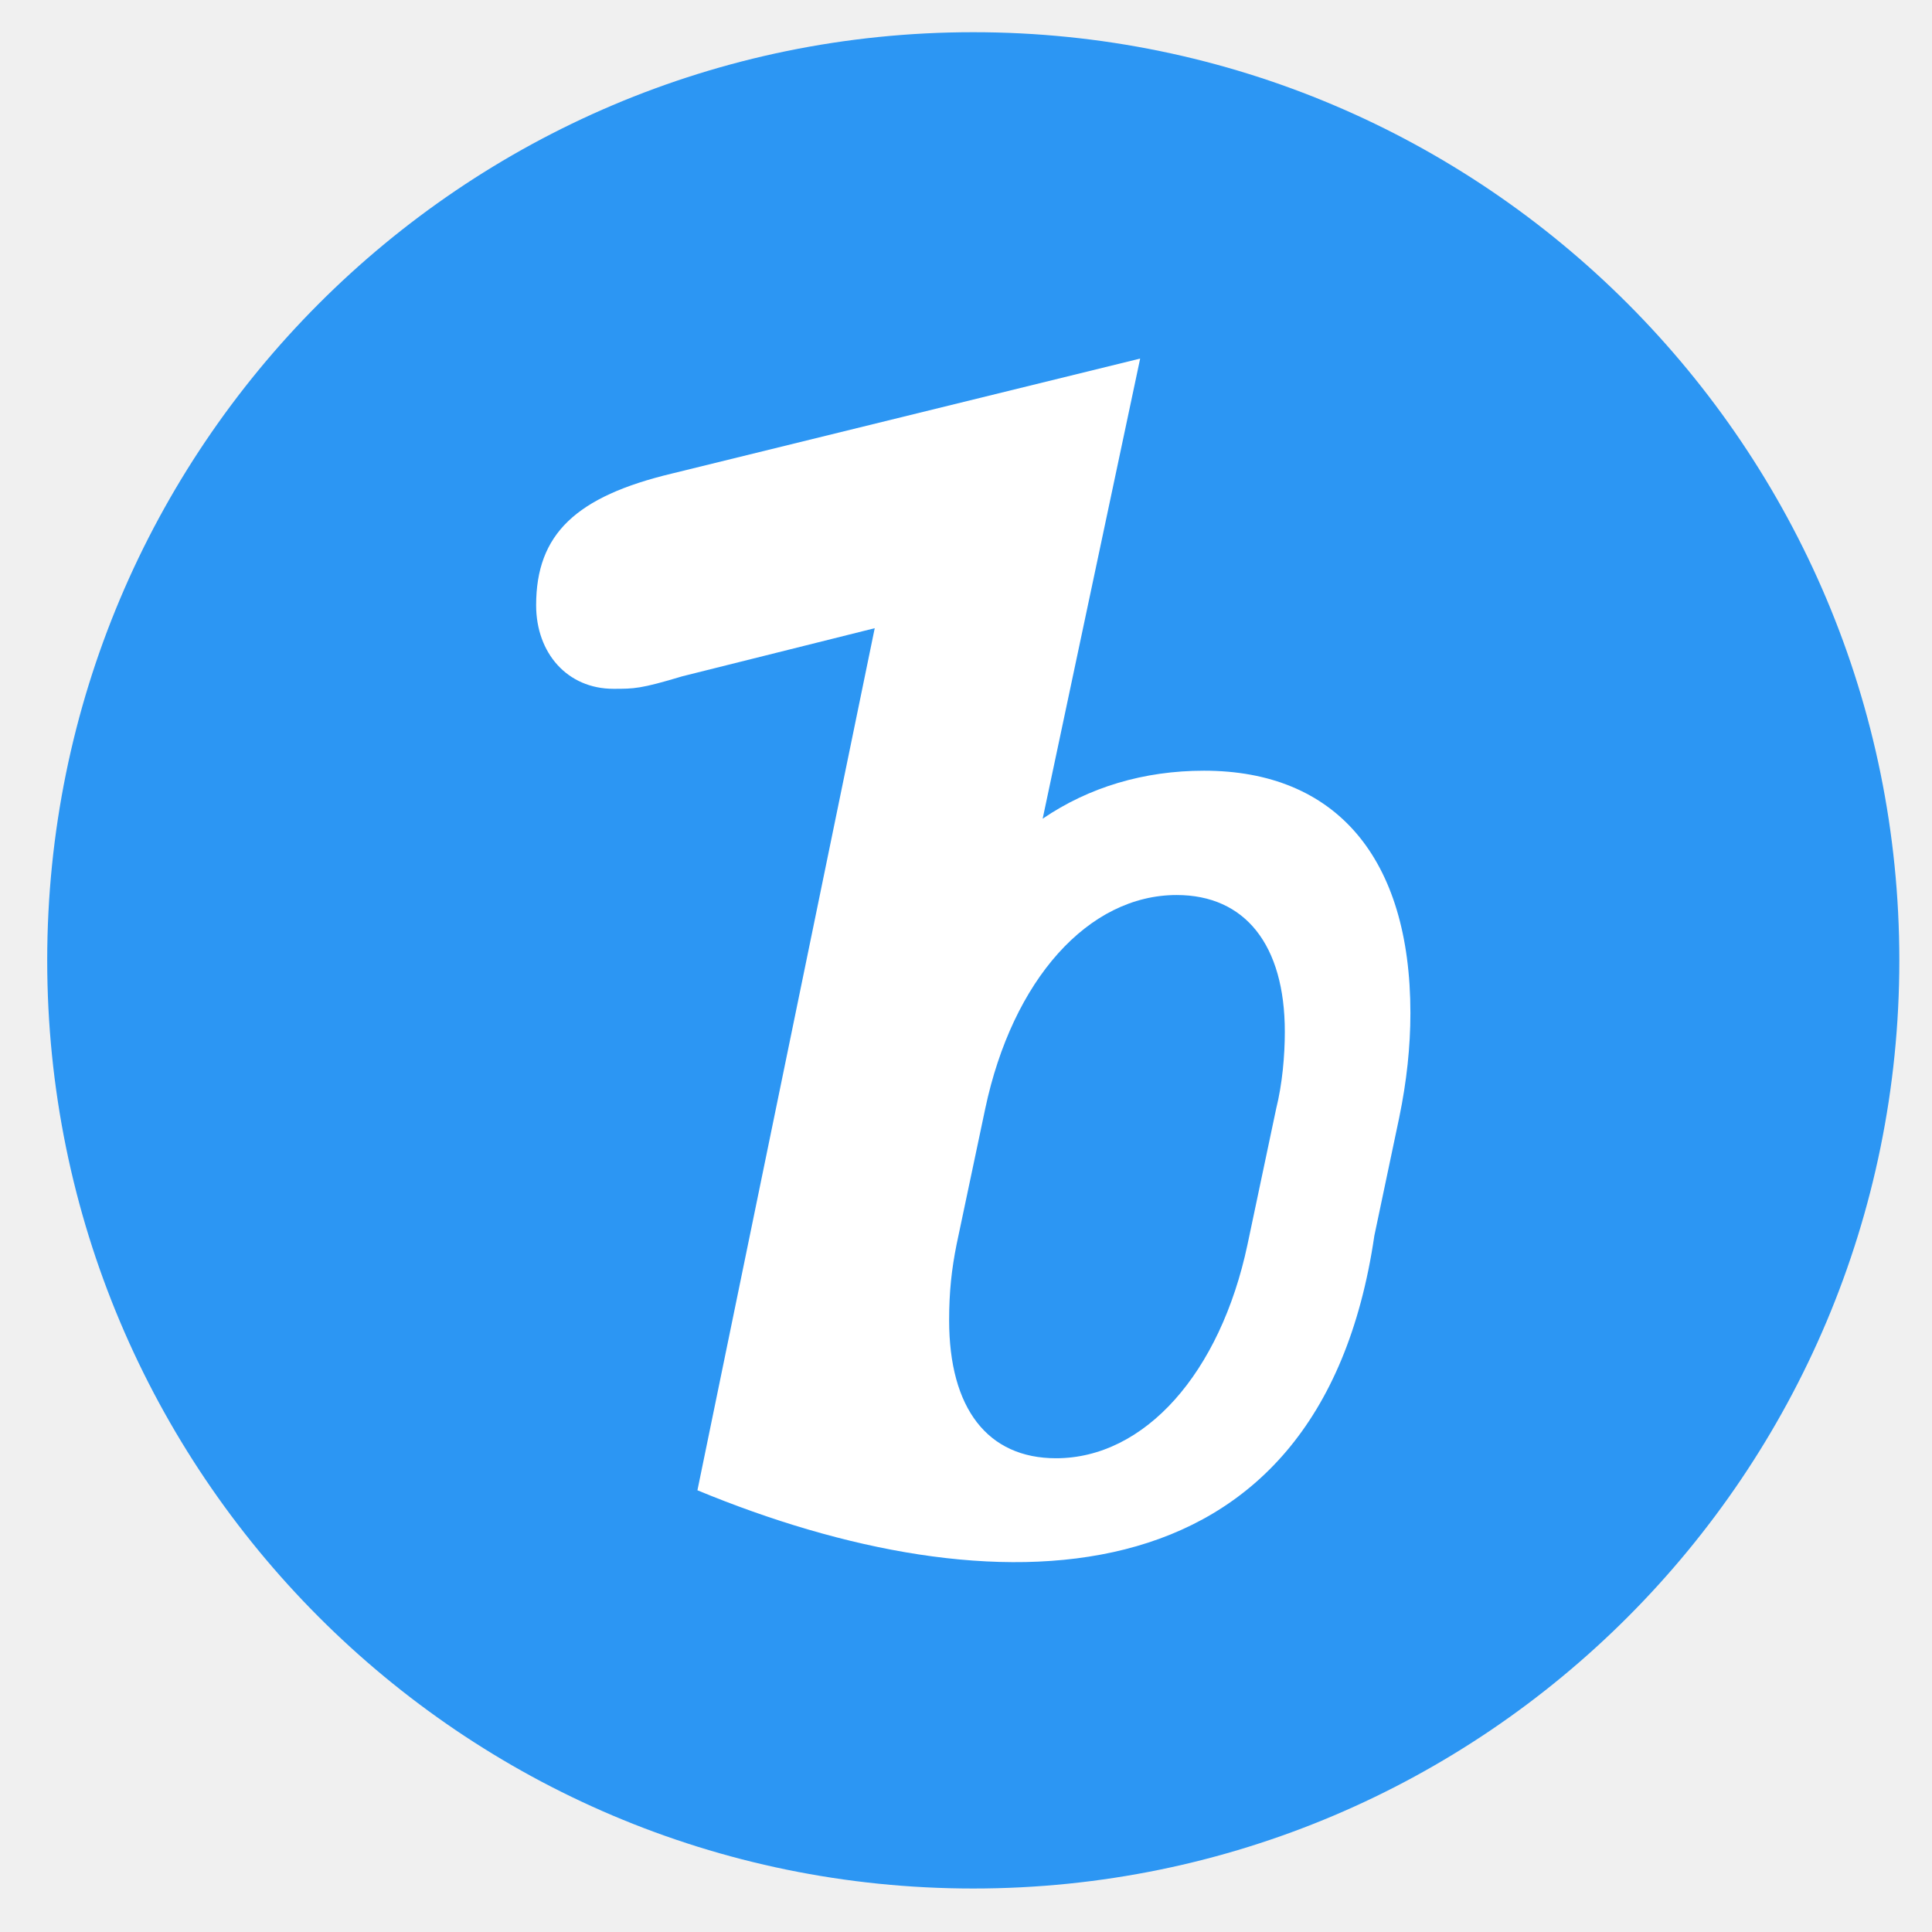
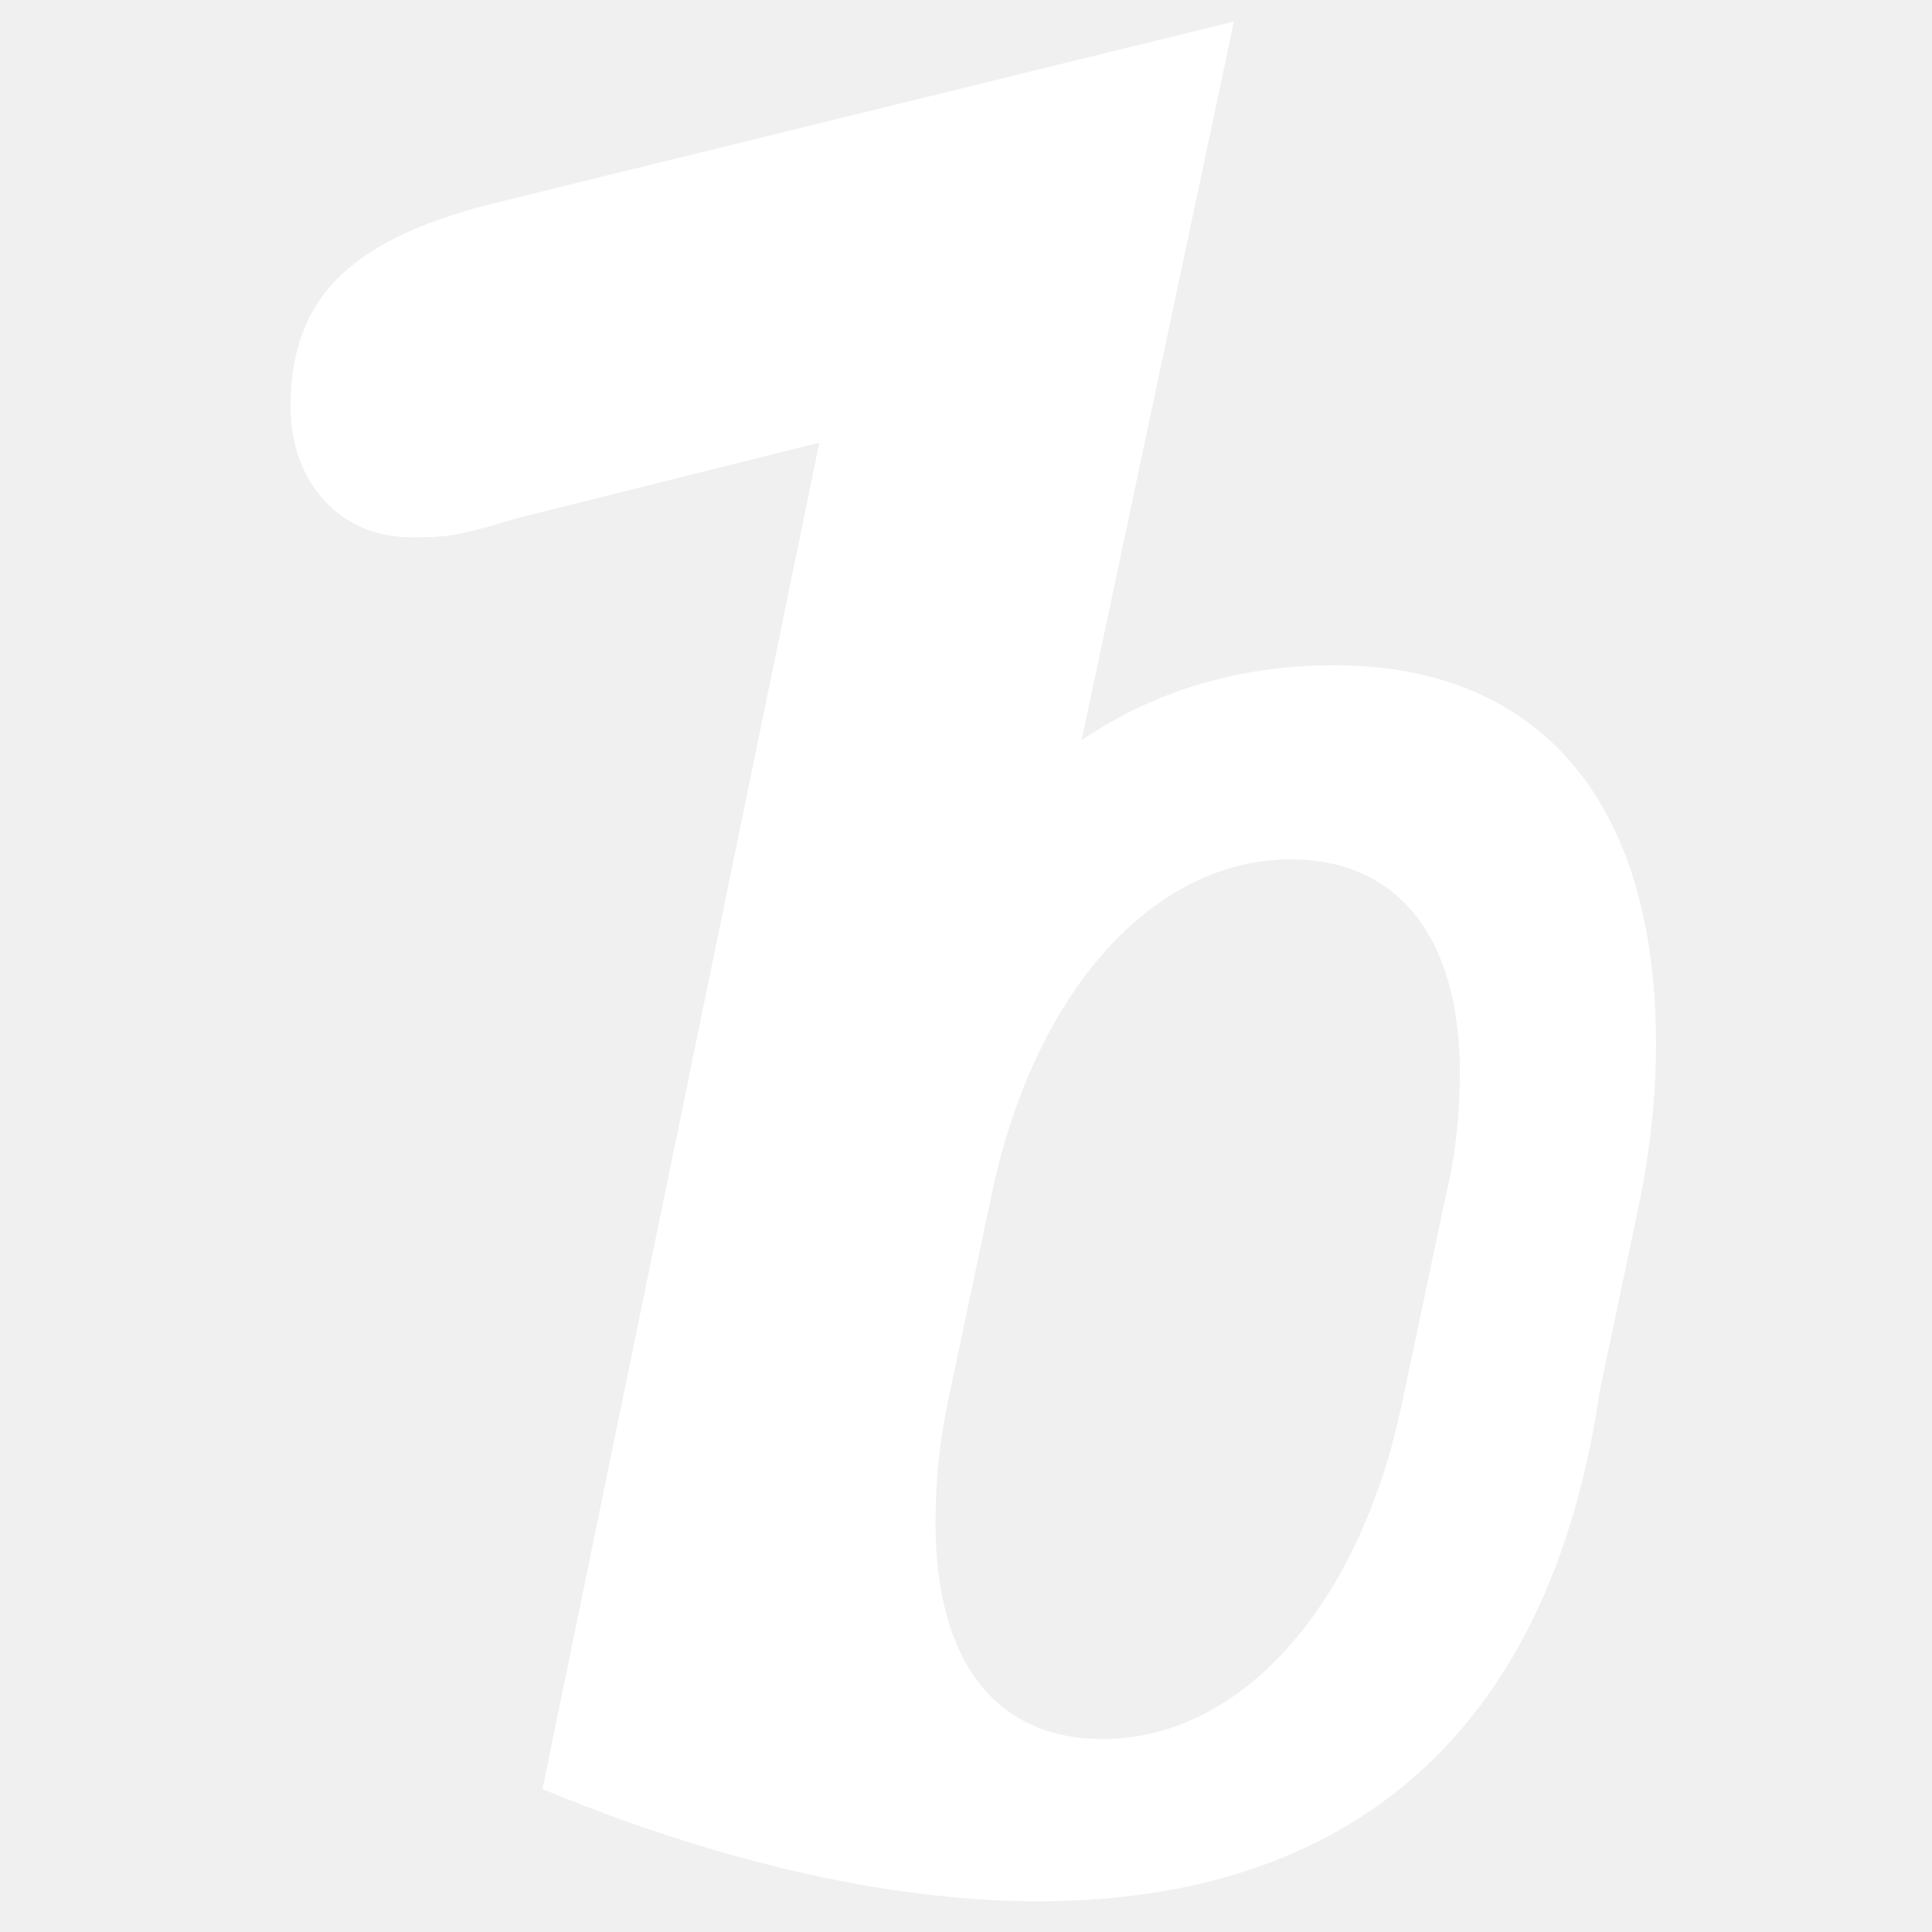
- <svg xmlns="http://www.w3.org/2000/svg" viewBox="0 0 7256.692 7256.693" height="2048mm" width="2048mm">
-   <g transform="translate(0 6204.331)">
-     <ellipse fill="#2c96f3" ry="3486.205" rx="3478.33" cy="-2597.17" cx="3655.653" />
-     <path fill="#fff" word-spacing="0" letter-spacing="0" font-family="Nimbus Mono" font-size="406.971" font-weight="bold" font-style="oblique" d="M4282.502-4857.506L2524.018-4425.71c-361.113 86.352-510.268 227.65-510.268 494.56 0 180.557 117.77 314.022 290.47 314.022 78.507 0 102.053-.023 259.057-47.132l722.233-180.54-665.923 3238.063C3717.553-152.15 4955.59-150.97 5162.114-1562.982l93.39-443.626c28.024-135.43 42.05-266.183 42.05-392.272 0-583.744-280.226-910.644-775.242-910.644-226.107 0-432.534 62.046-606.006 180.276zm137.063 2014.94c256.846 0 406.29 186.8 406.29 513.7 0 88.73-9.315 196.132-32.666 289.533l-107.42 509.026c-102.74 485.676-387.61 803.235-719.18 803.235-256.85 0-401.62-186.805-401.62-518.375 0-107.406 9.35-191.458 28.03-284.86l107.41-509.026c102.74-485.676 387.57-803.234 719.14-803.234z" style="line-height:125%;-inkscape-font-specification:'Nimbus Mono Bold Oblique';text-align:start" />
-   </g>
+ <svg xmlns="http://www.w3.org/2000/svg" viewBox="0 0 7256.692 7256.693" height="2048mm" width="2048mm" id="svg2" version="1.1">
+   <defs id="defs12" />
+   <path id="path8" style="font-style:oblique;font-weight:bold;font-size:406.971px;line-height:125%;font-family:'Nimbus Mono';-inkscape-font-specification:'Nimbus Mono Bold Oblique';text-align:start;letter-spacing:0;word-spacing:0;fill:#ffffff" d="M 4634.682,80.913 1888.238,755.302 c -563.995,134.867 -796.949,355.549 -796.949,772.416 0,281.998 183.936,490.447 453.663,490.447 122.614,0 159.389,-0.036 404.602,-73.612 L 3077.555,1662.582 2037.5,6719.868 c 1714.83,709.985 3648.427,711.828 3970.981,-1493.487 l 145.859,-692.866 c 43.769,-211.518 65.675,-415.731 65.675,-612.66 0,-911.706 -437.664,-1422.266 -1210.792,-1422.266 -353.139,0 -675.542,96.905 -946.475,281.56 z M 4848.75,3227.896 c 401.148,0 634.554,291.749 634.554,802.309 0,138.581 -14.548,306.324 -51.019,452.2 l -167.771,795.009 c -160.462,758.541 -605.379,1254.512 -1123.233,1254.512 -401.155,0 -627.26,-291.757 -627.26,-809.611 0,-167.749 14.603,-299.024 43.778,-444.901 l 167.756,-795.009 C 3886.016,3723.864 4330.871,3227.894 4848.725,3227.894 Z" font-style="oblique" font-weight="bold" font-size="406.971" letter-spacing="0" word-spacing="0" />
</svg>
